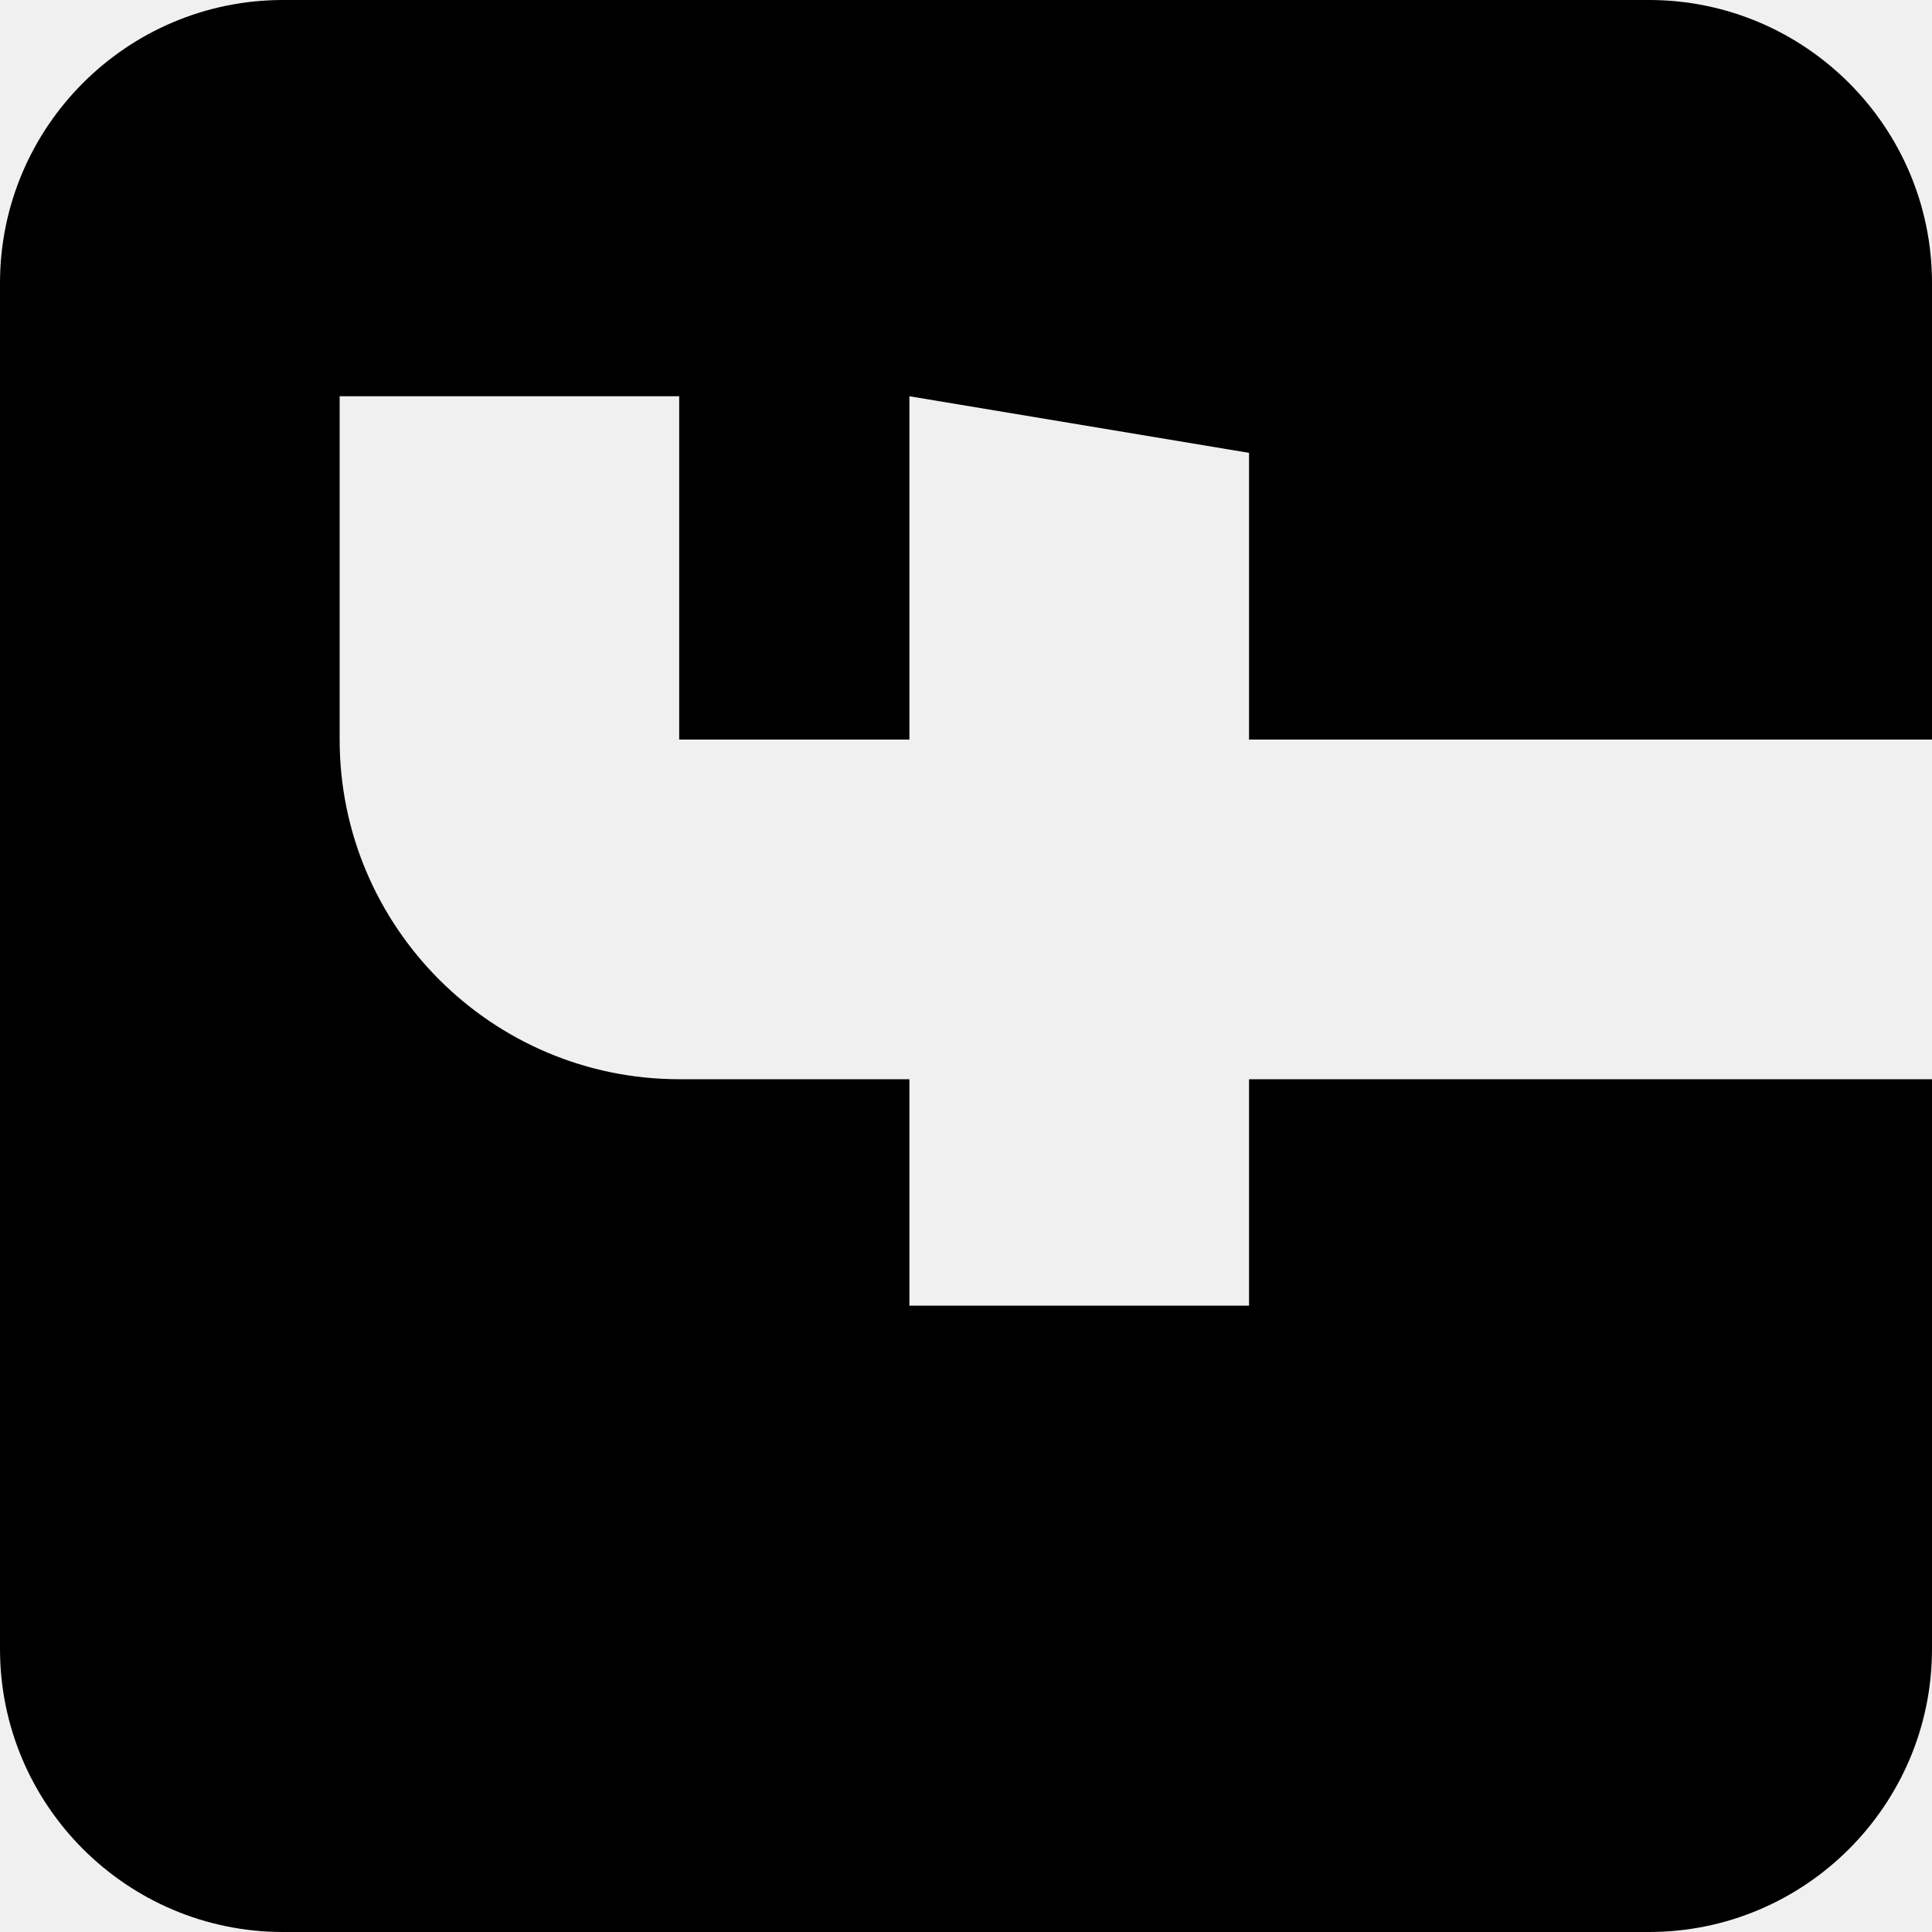
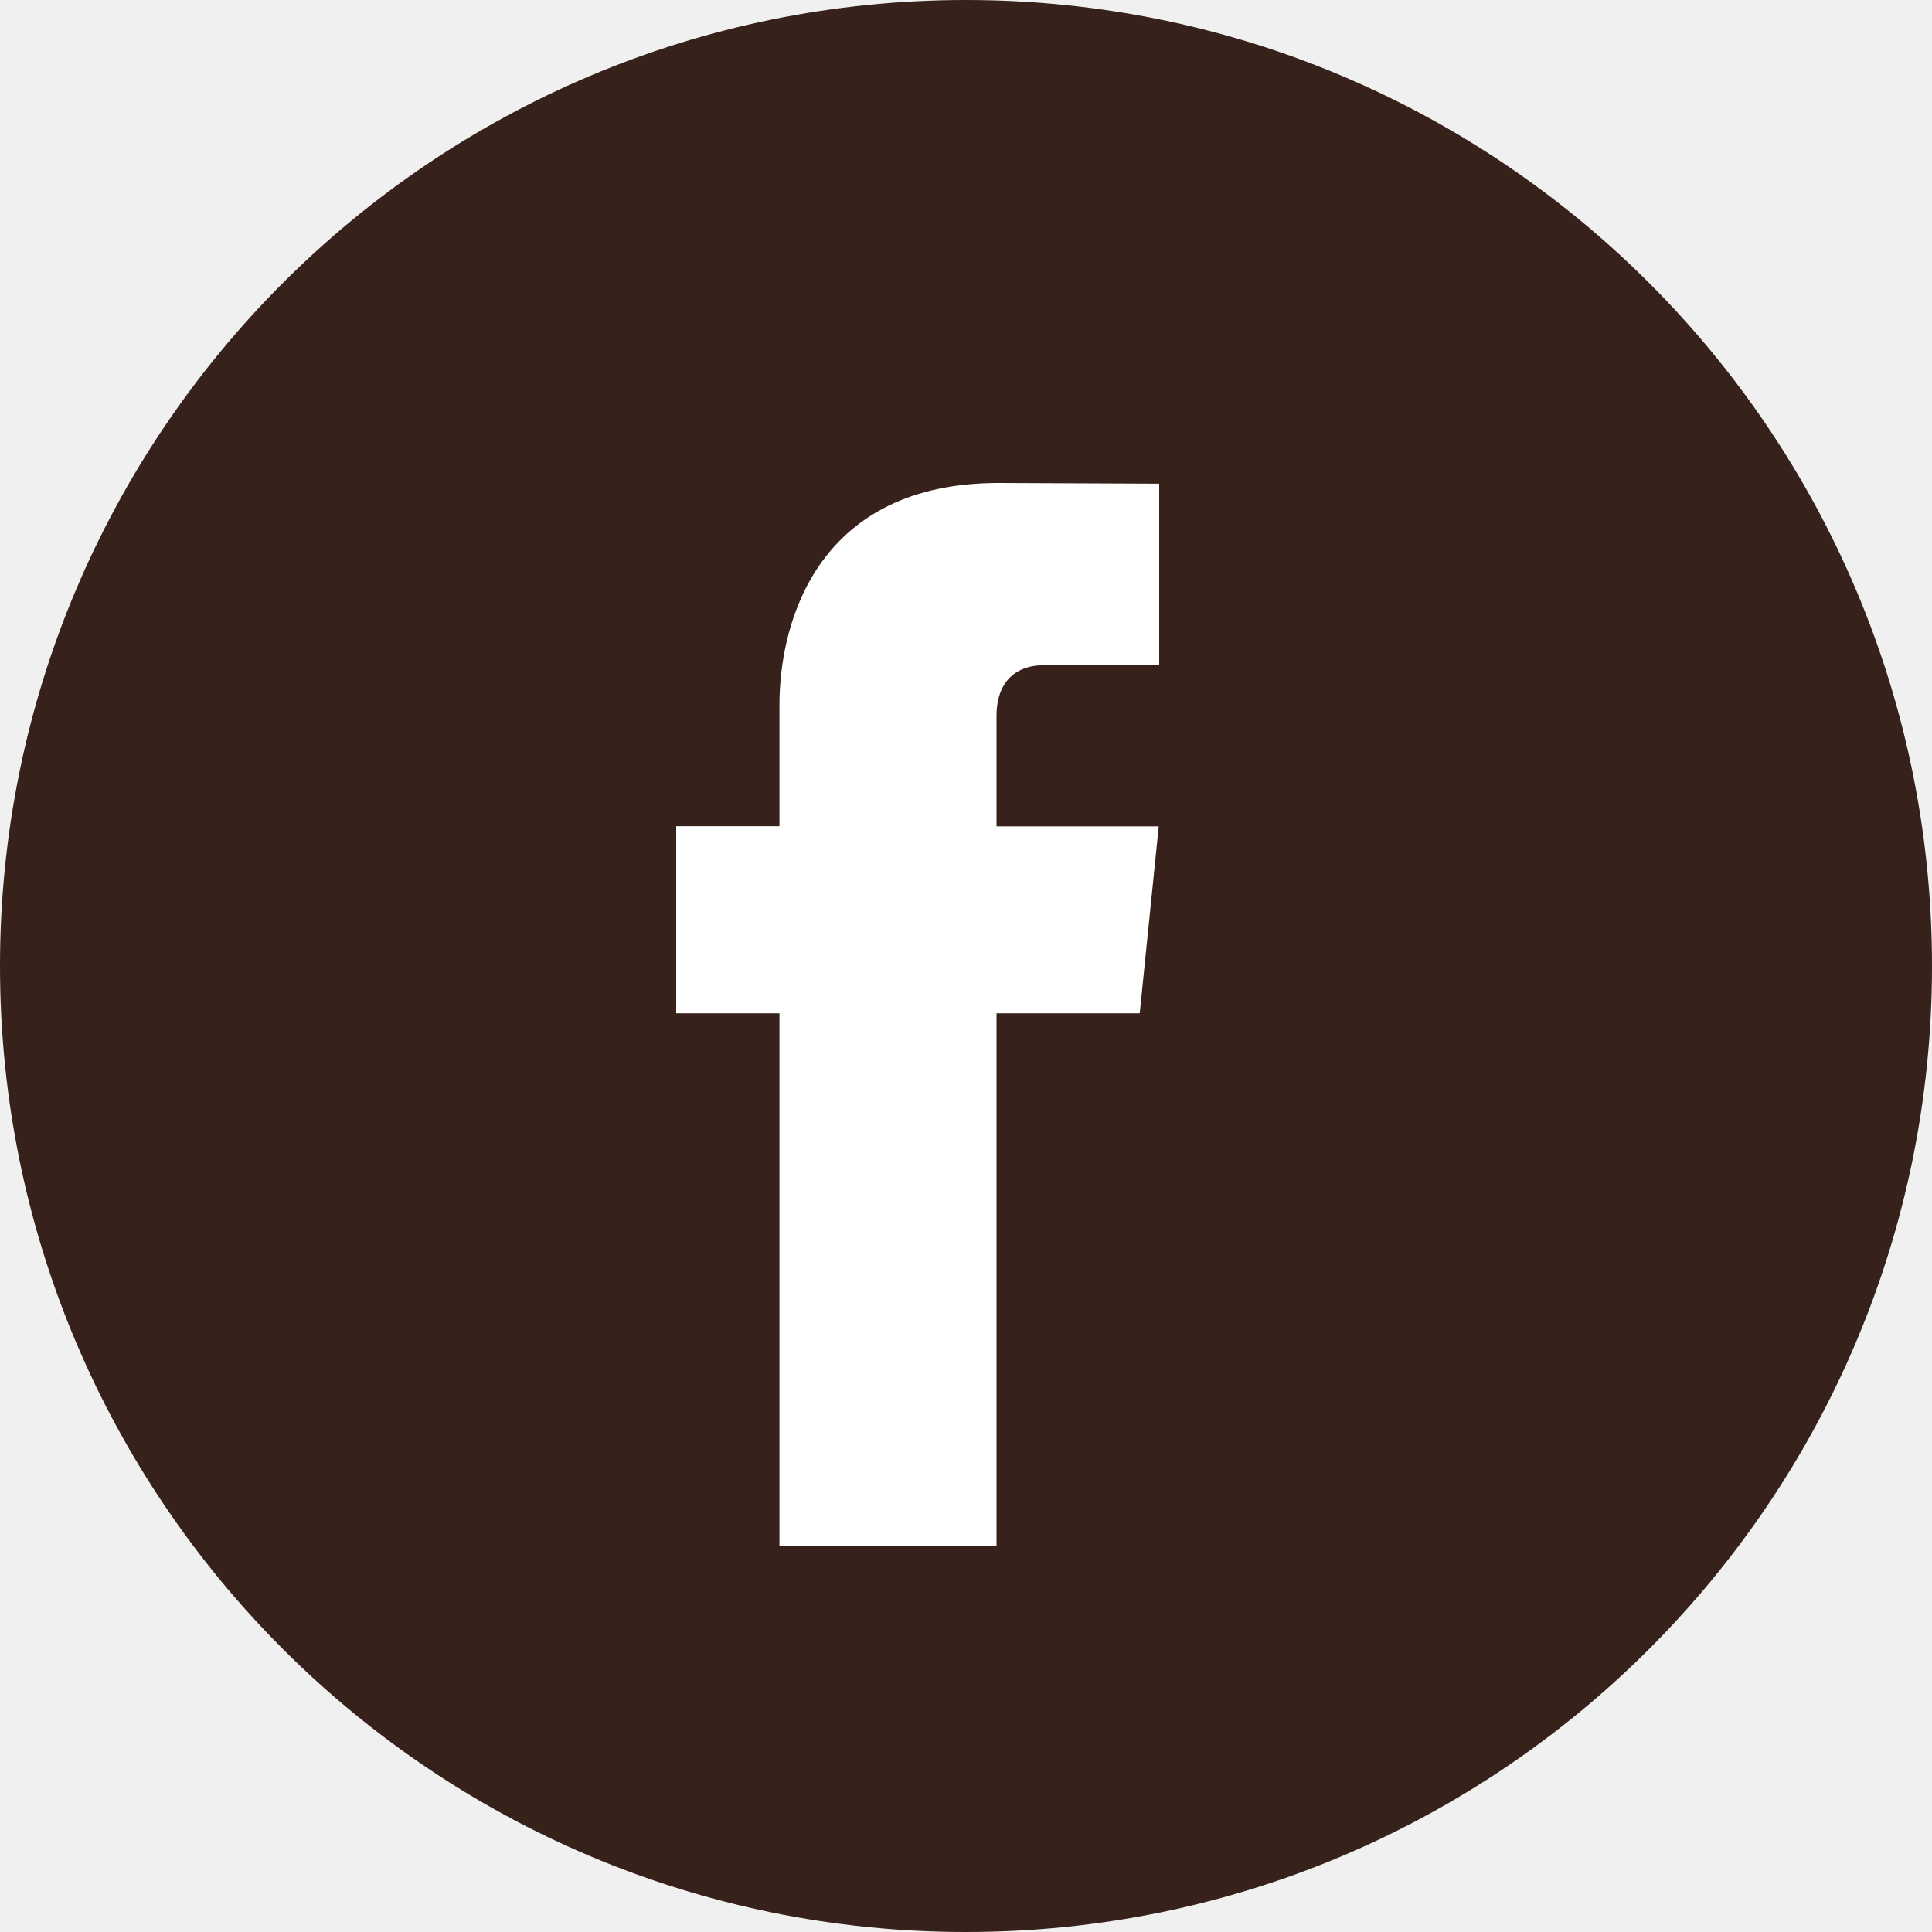
- <svg xmlns="http://www.w3.org/2000/svg" width="20" height="20" viewBox="0 0 20 20" fill="none">
-   <path d="M-7.46167e-07 2.93L-1.28061e-07 17.07C-5.74539e-08 18.686 1.314 20 2.93 20L17.07 20C18.686 20 20 18.686 20 17.07L20 11.172L12.93 11.172L12.93 13.516L9.414 13.516L9.414 11.172L7.031 11.172C5.093 11.172 3.516 9.595 3.516 7.656L3.516 4.102L7.031 4.102L7.031 7.656L9.414 7.656L9.414 4.102L12.93 4.688L12.93 7.656L20 7.656L20 2.93C20 1.314 18.686 -8.16774e-07 17.07 -7.46167e-07L2.93 -1.28061e-07C1.314 -5.74539e-08 -8.16774e-07 1.314 -7.46167e-07 2.93Z" fill="black" />
+ <svg xmlns="http://www.w3.org/2000/svg" width="25" height="25" viewBox="0 0 25 25" fill="none" m_init="2355927202112270755">
+   <path d="M12.5 25C19.404 25 25 19.404 25 12.5C25 5.596 19.404 0 12.5 0C5.596 0 0 5.596 0 12.5C0 19.404 5.596 25 12.5 25Z" fill="#36221A" />
+   <path d="M14.748 13.112H12.895V20H10.086V13.112H8.75V10.691H10.086V9.124C10.086 8.004 10.611 6.25 12.919 6.25L15 6.259V8.609H13.491C13.243 8.609 12.895 8.734 12.895 9.268V10.693H14.994L14.748 13.112Z" fill="white" />
</svg>
